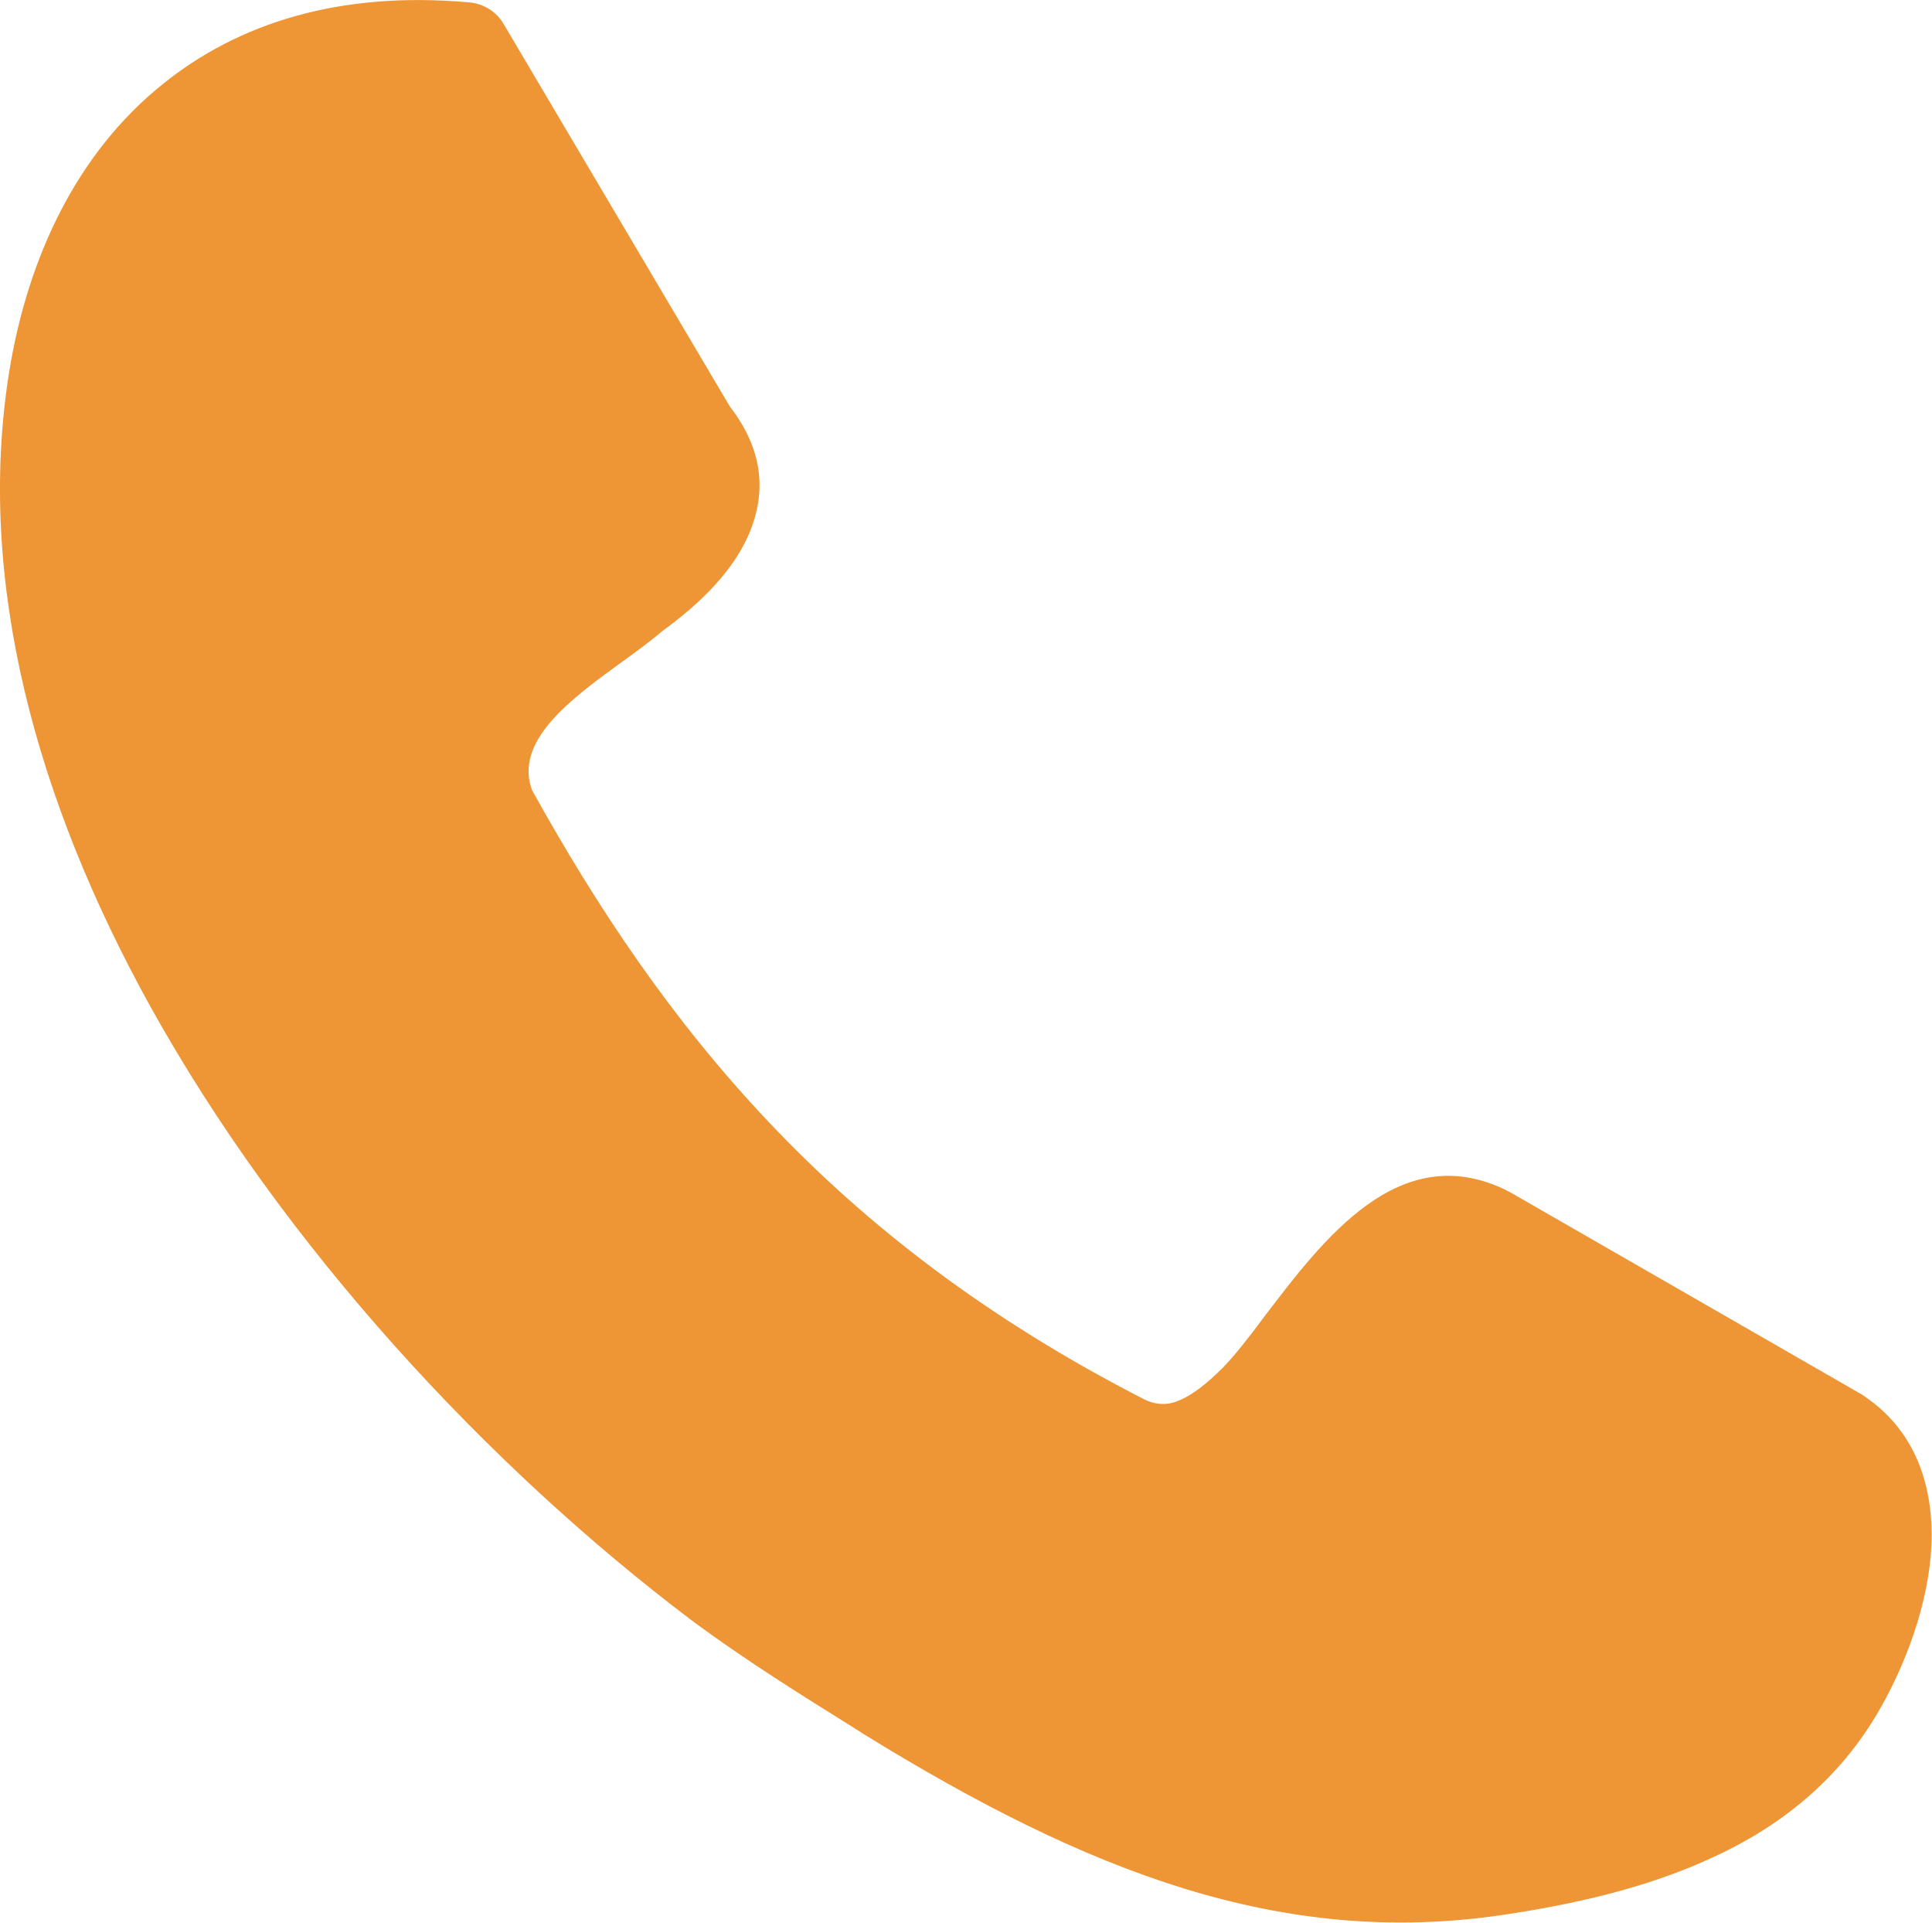
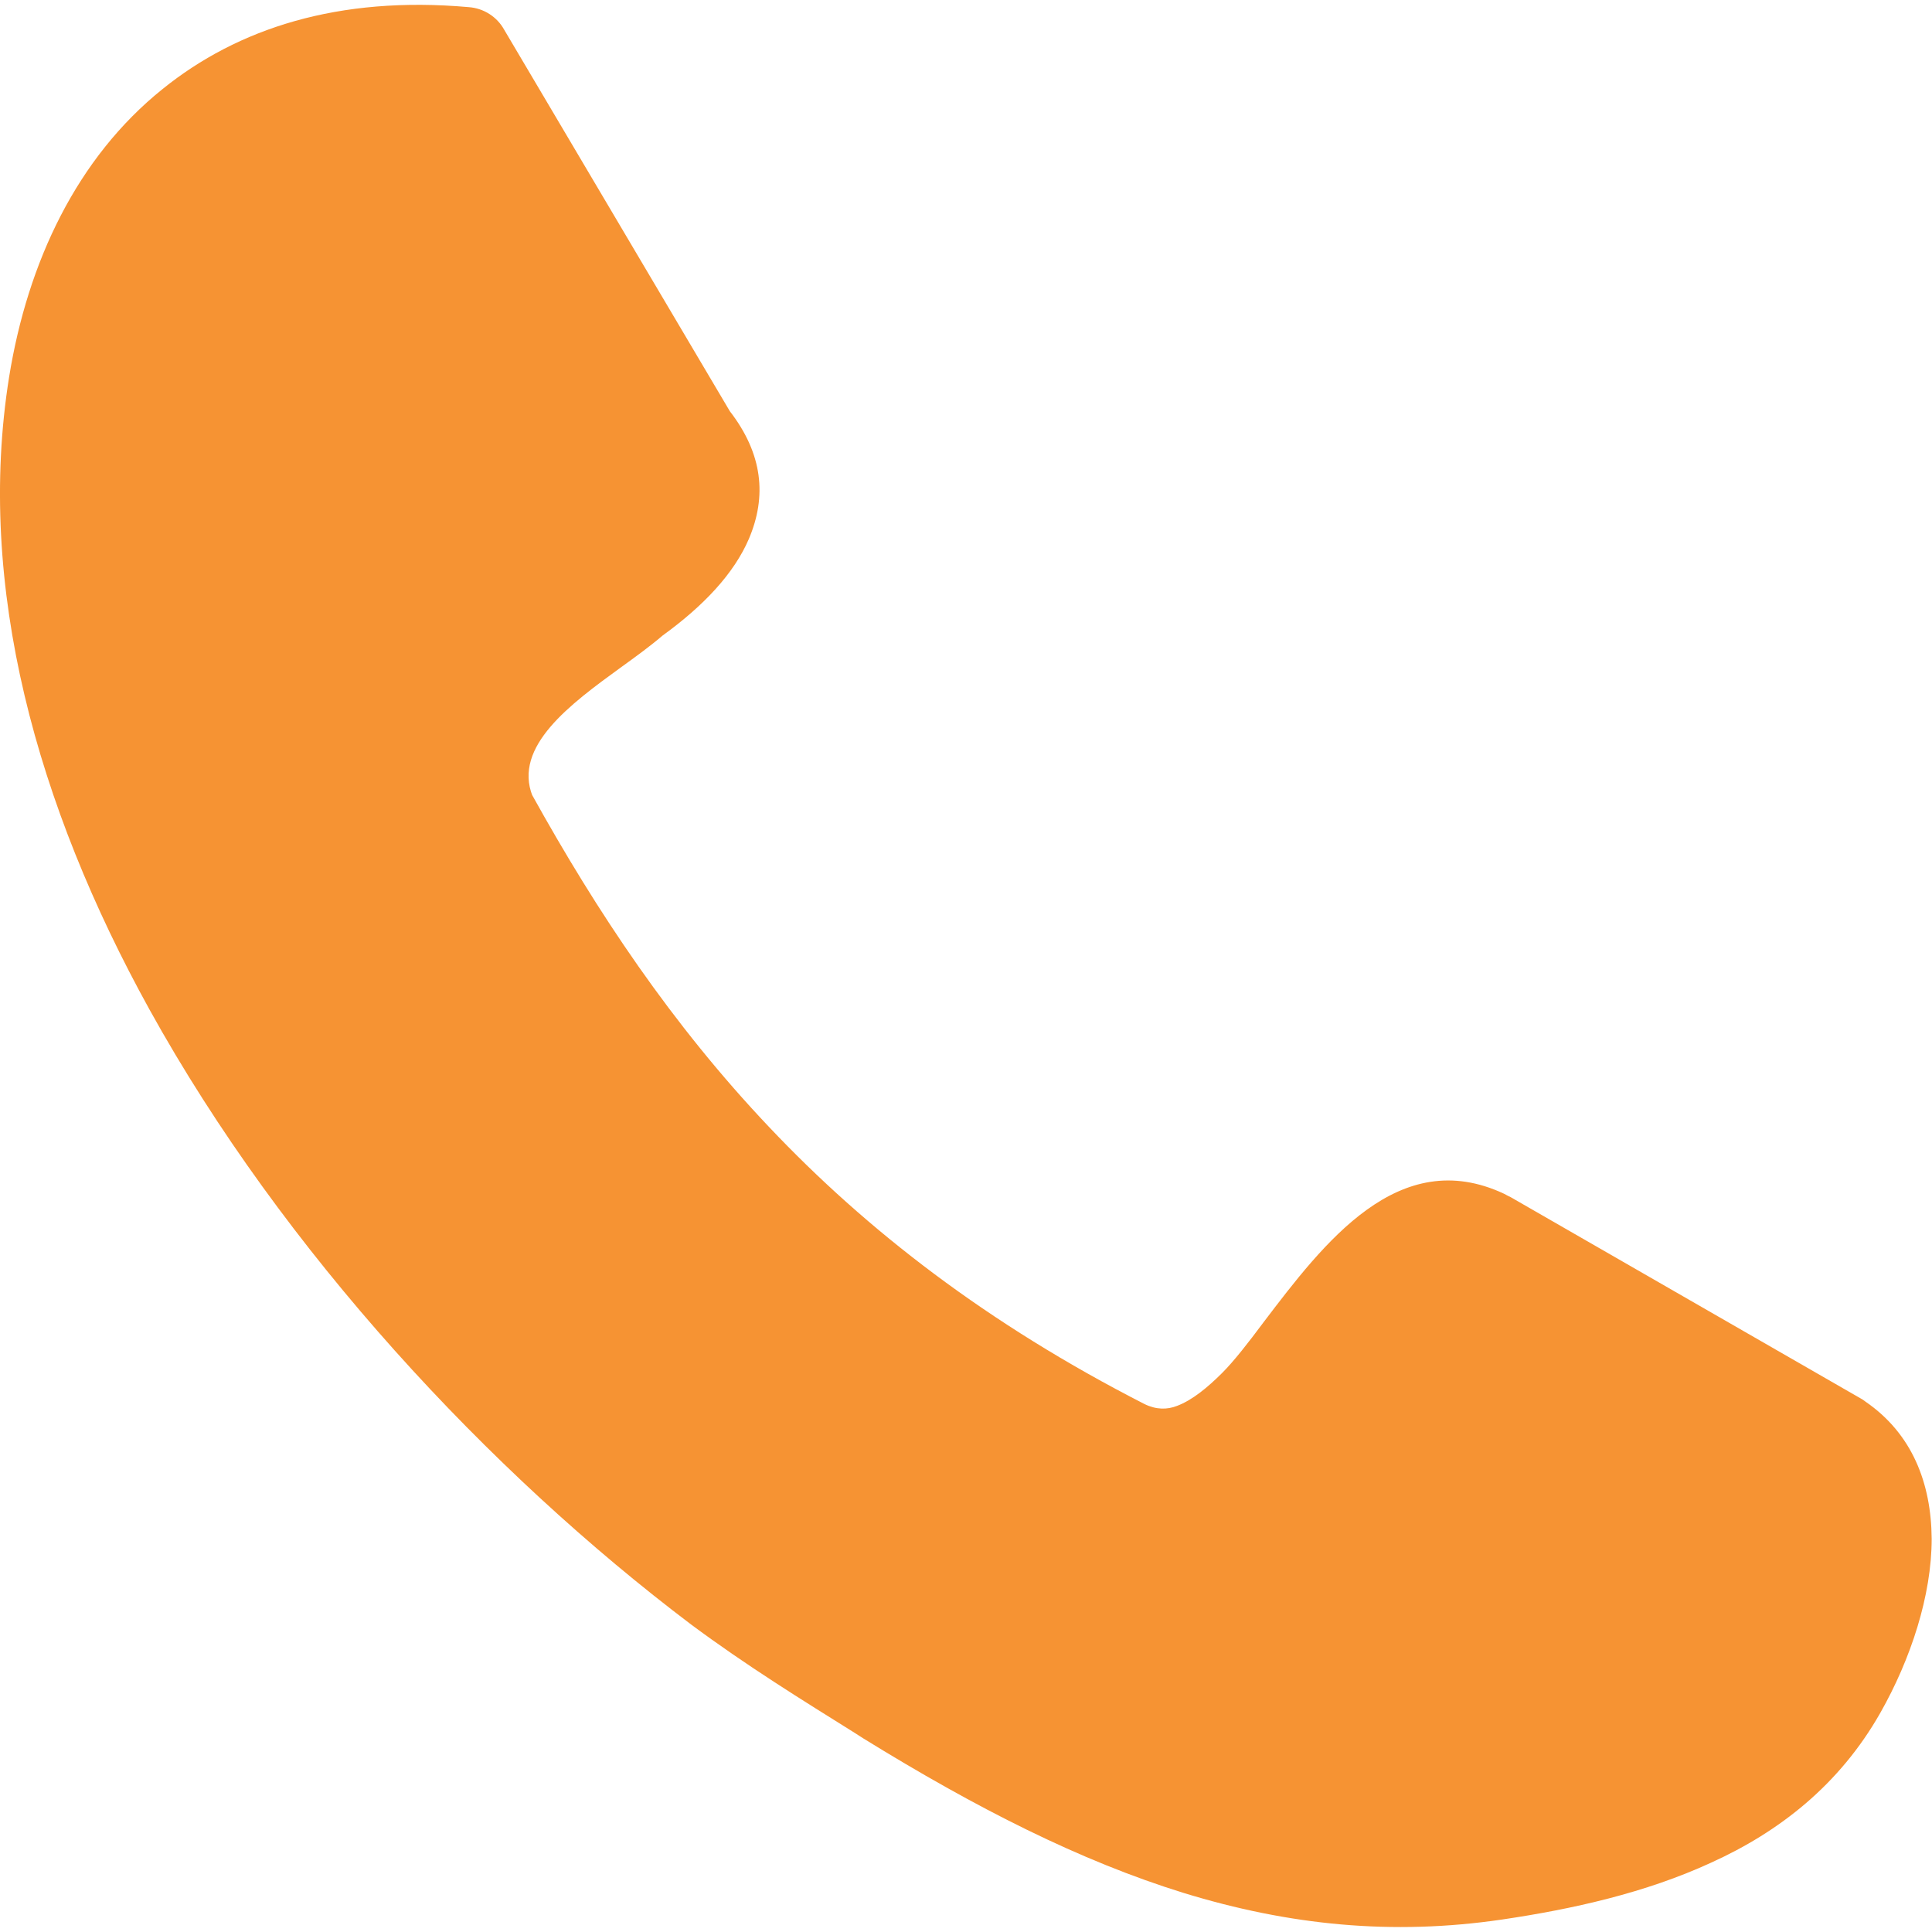
- <svg xmlns="http://www.w3.org/2000/svg" fill="#ee9535ff" version="1.1" id="Layer_1" x="0px" y="0px" viewBox="0 0 122.88 122.27" style="enable-background:new 0 0 122.88 122.27" xml:space="preserve">
+ <svg xmlns="http://www.w3.org/2000/svg" fill="#f69333" version="1.1" id="Layer_1" x="0px" y="0px" width="123px" height="123px" viewBox="0 0 122.88 122.27" style="enable-background:new 0 0 122.88 122.27" xml:space="preserve">
  <g>
    <path d="M33.84,50.25c4.13,7.45,8.89,14.6,15.07,21.12c6.2,6.56,13.91,12.53,23.89,17.63c0.74,0.36,1.44,0.36,2.07,0.11 c0.95-0.36,1.92-1.15,2.87-2.1c0.74-0.74,1.66-1.92,2.62-3.21c3.84-5.05,8.59-11.32,15.3-8.18c0.15,0.07,0.26,0.15,0.41,0.21 l22.38,12.87c0.07,0.04,0.15,0.11,0.21,0.15c2.95,2.03,4.17,5.16,4.2,8.71c0,3.61-1.33,7.67-3.28,11.1 c-2.58,4.53-6.38,7.53-10.76,9.51c-4.17,1.92-8.81,2.95-13.27,3.61c-7,1.03-13.56,0.37-20.27-1.69 c-6.56-2.03-13.17-5.38-20.39-9.84l-0.53-0.34c-3.31-2.07-6.89-4.28-10.4-6.89C31.12,93.32,18.03,79.31,9.5,63.89 C2.35,50.95-1.55,36.98,0.58,23.67c1.18-7.3,4.31-13.94,9.77-18.32c4.76-3.84,11.17-5.94,19.47-5.2c0.95,0.07,1.8,0.62,2.25,1.44 l14.35,24.26c2.1,2.72,2.36,5.42,1.21,8.12c-0.95,2.21-2.87,4.25-5.49,6.15c-0.77,0.66-1.69,1.33-2.66,2.03 c-3.21,2.33-6.86,5.02-5.61,8.18L33.84,50.25L33.84,50.25L33.84,50.25z" />
  </g>
</svg>
